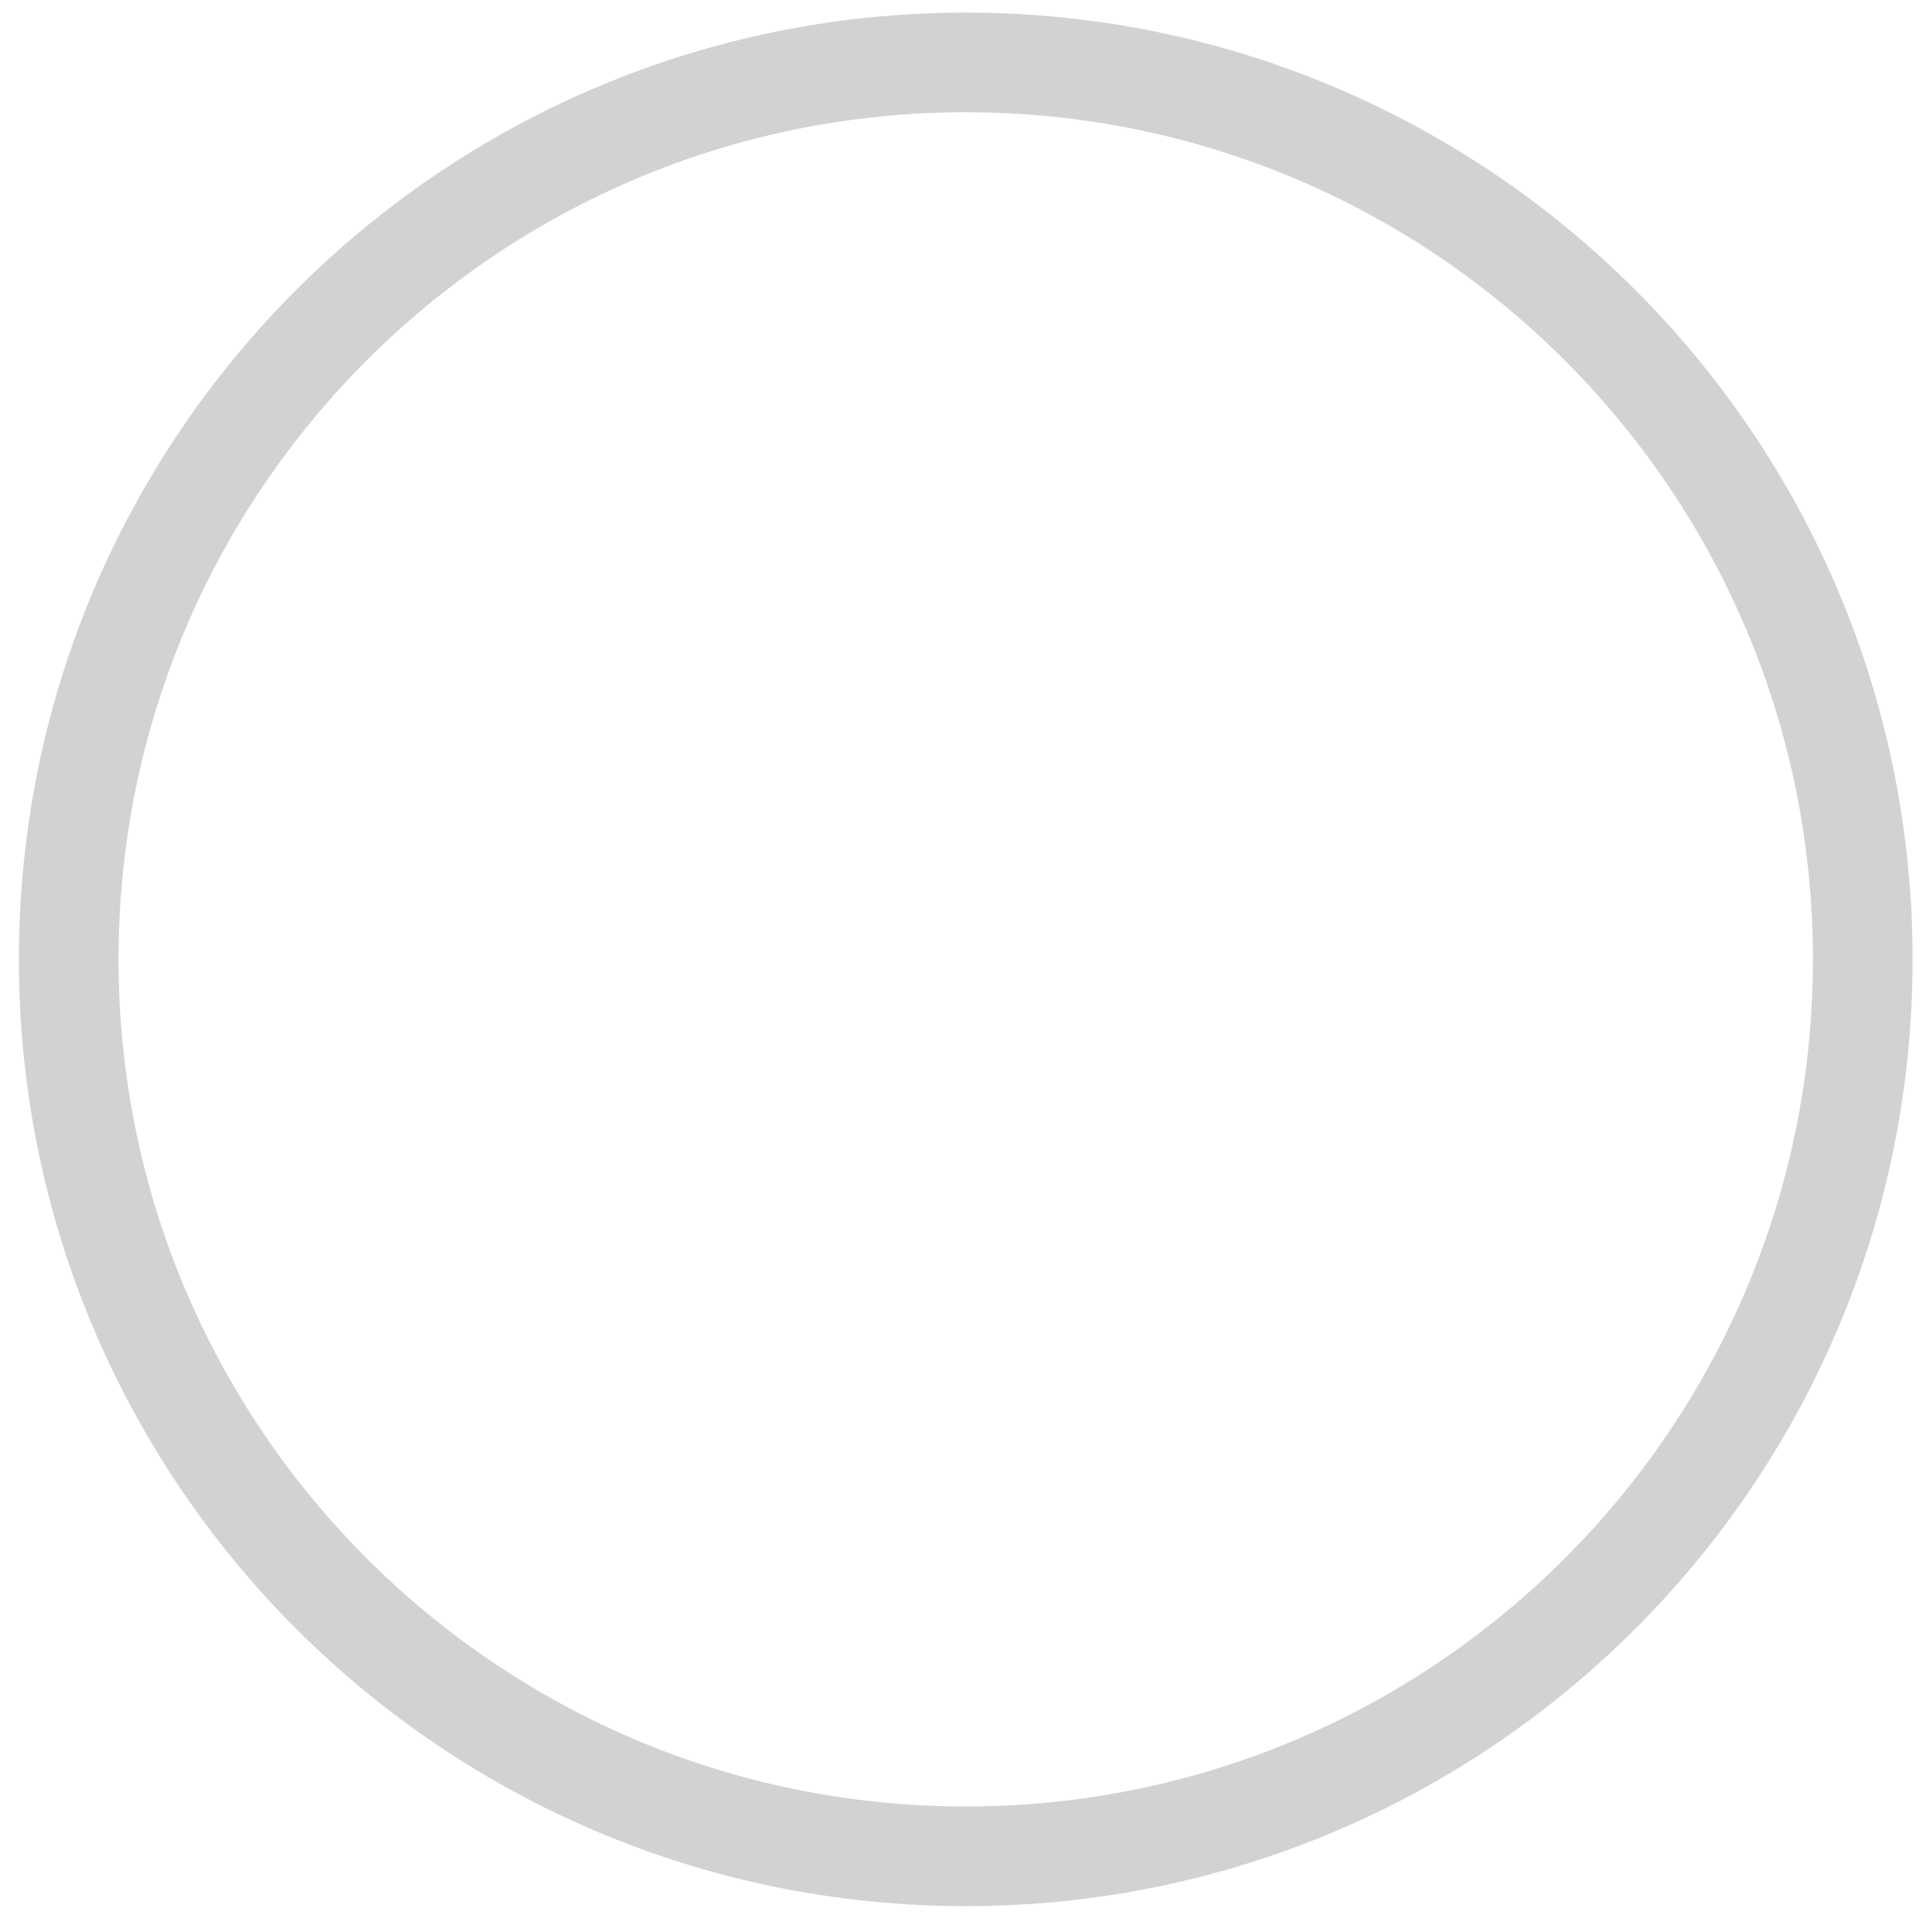
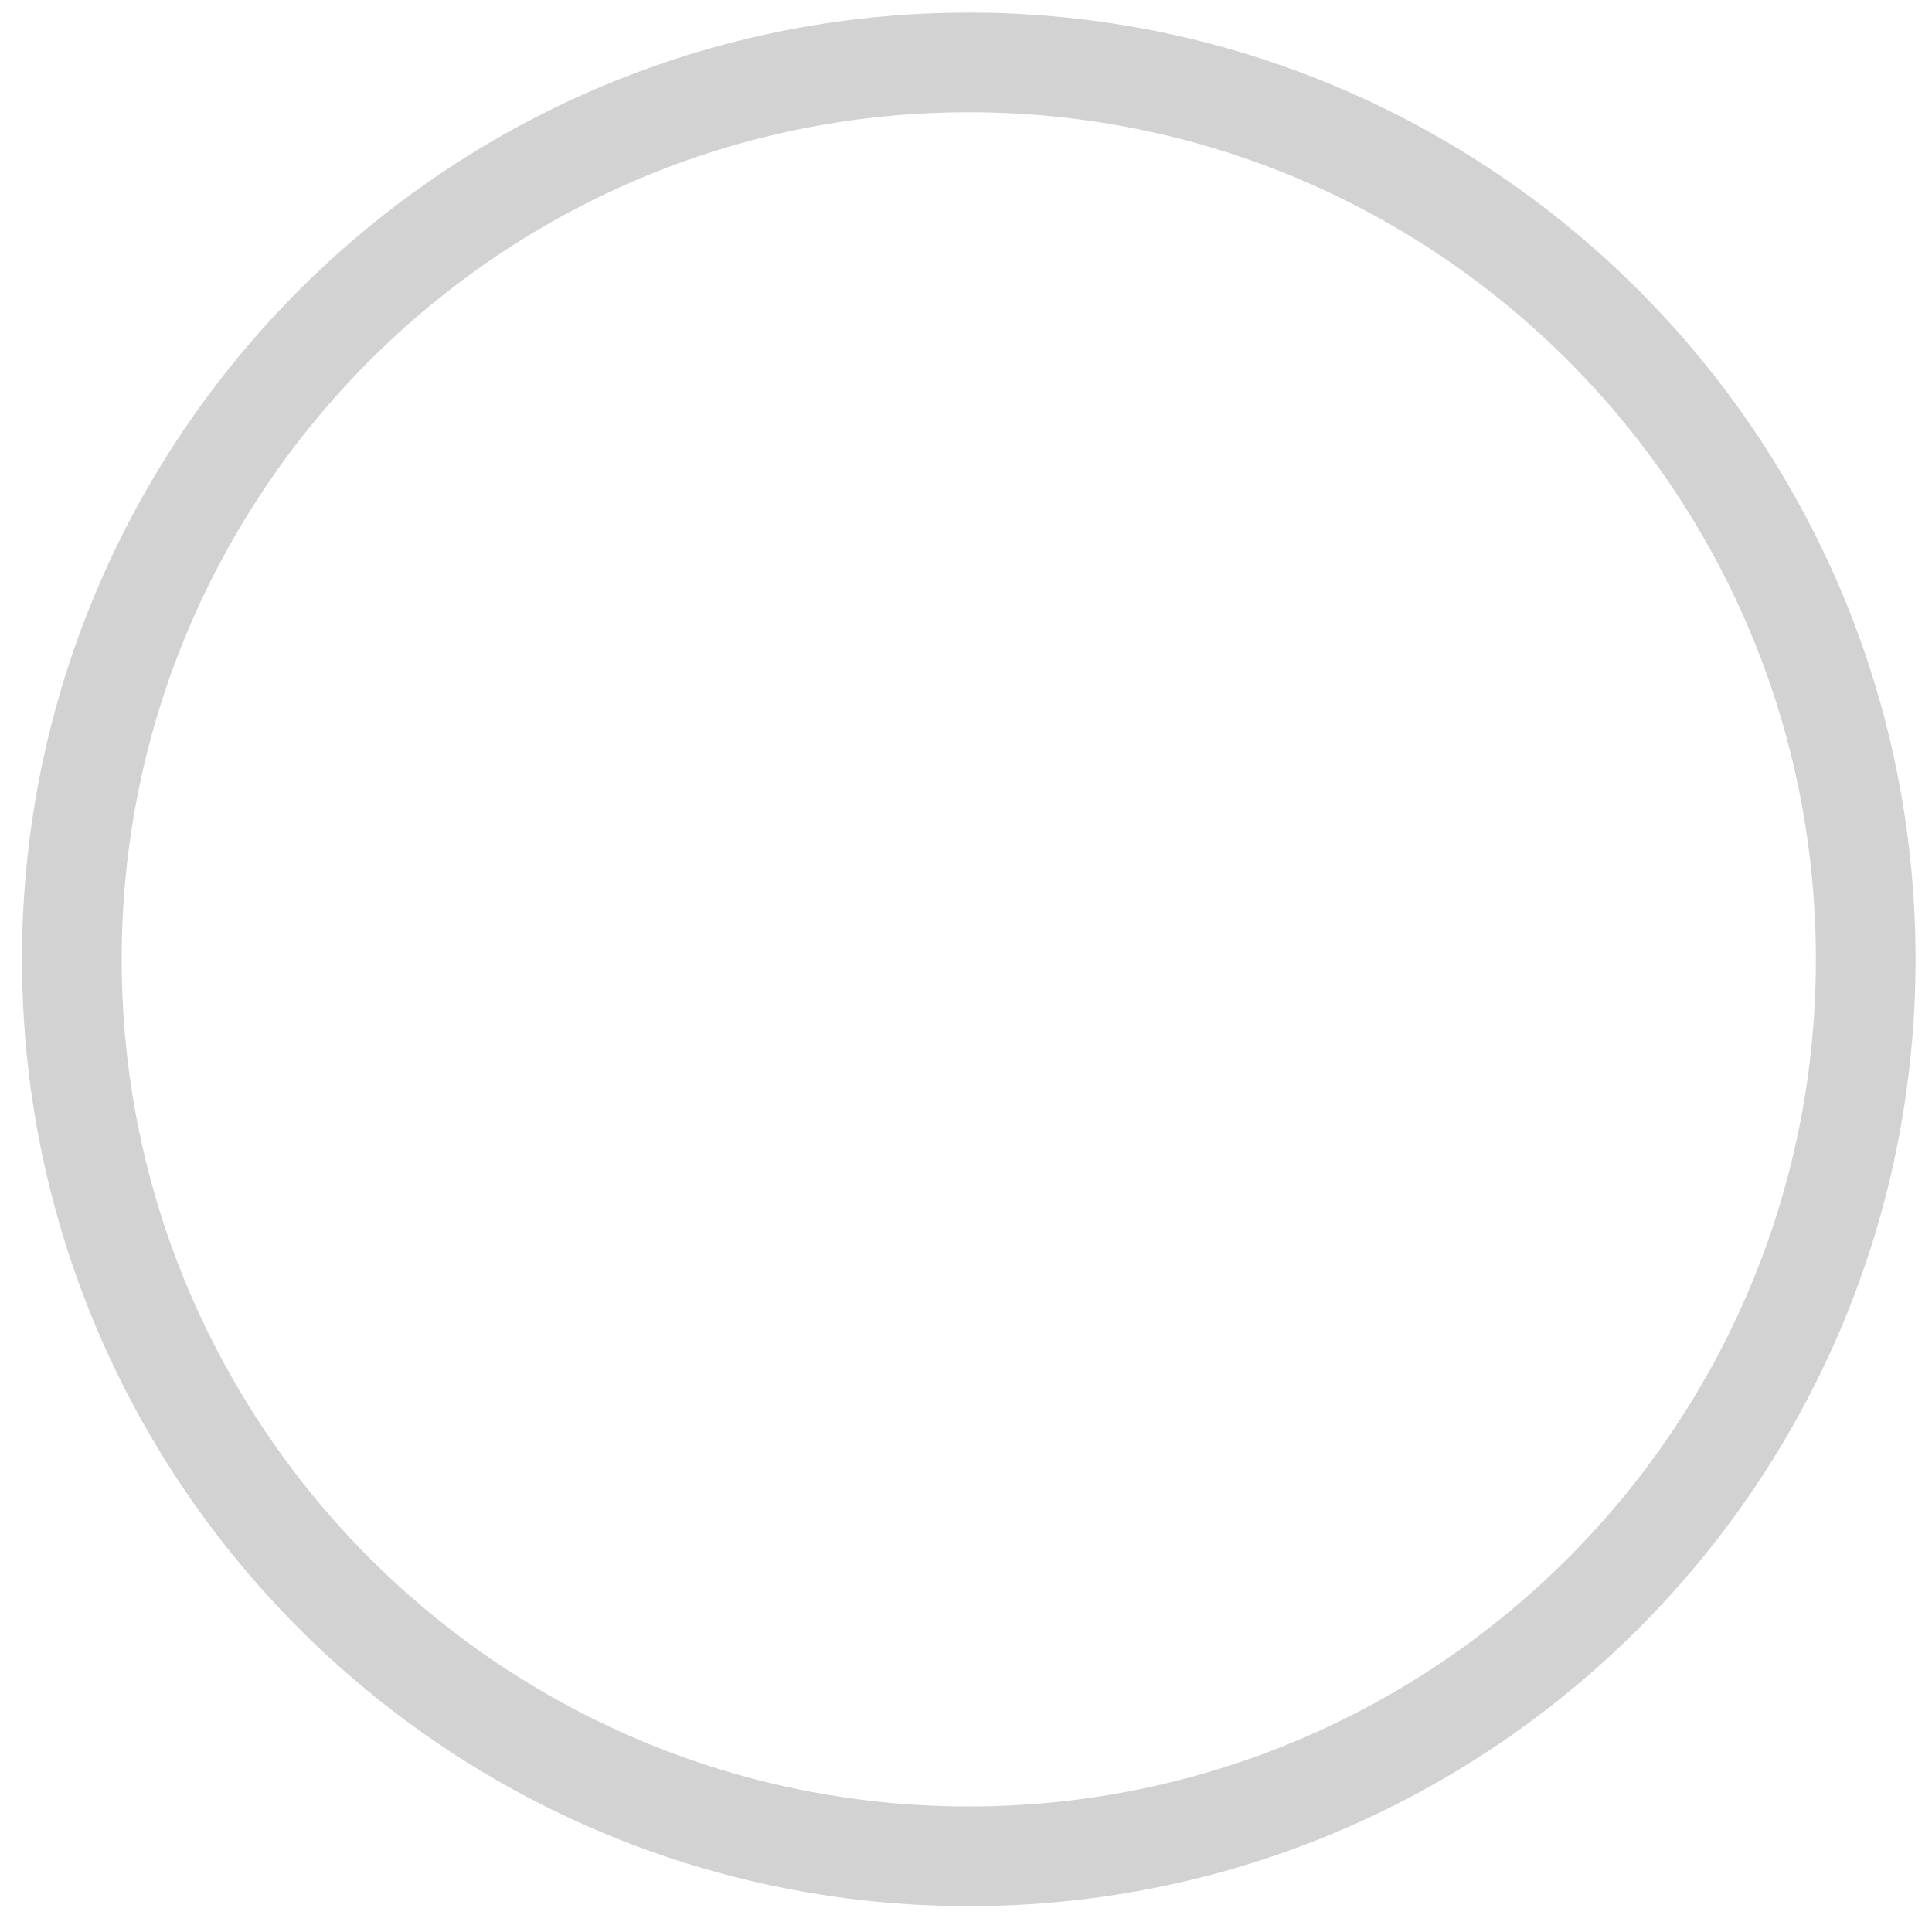
- <svg xmlns="http://www.w3.org/2000/svg" viewBox="58.876 222.782 19.322 19.386" width="19.323" height="19.386">
+ <svg xmlns="http://www.w3.org/2000/svg" viewBox="58.876 222.782 19.322 19.386" width="19" height="19">
  <g id="Icon_Frame" data-name="Icon Frame" transform="matrix(1, 0, 0, 1, 56.56493, 220.4084)">
    <path id="Base" d="M0,0H24V24H0Z" transform="translate(0 0)" fill="none" />
    <circle id="Ellipse_14" data-name="Ellipse 14" cx="9" cy="9" r="9" transform="translate(3 3)" fill="none" stroke="#d2d2d2" stroke-linecap="round" stroke-linejoin="round" stroke-width="1" />
  </g>
</svg>
